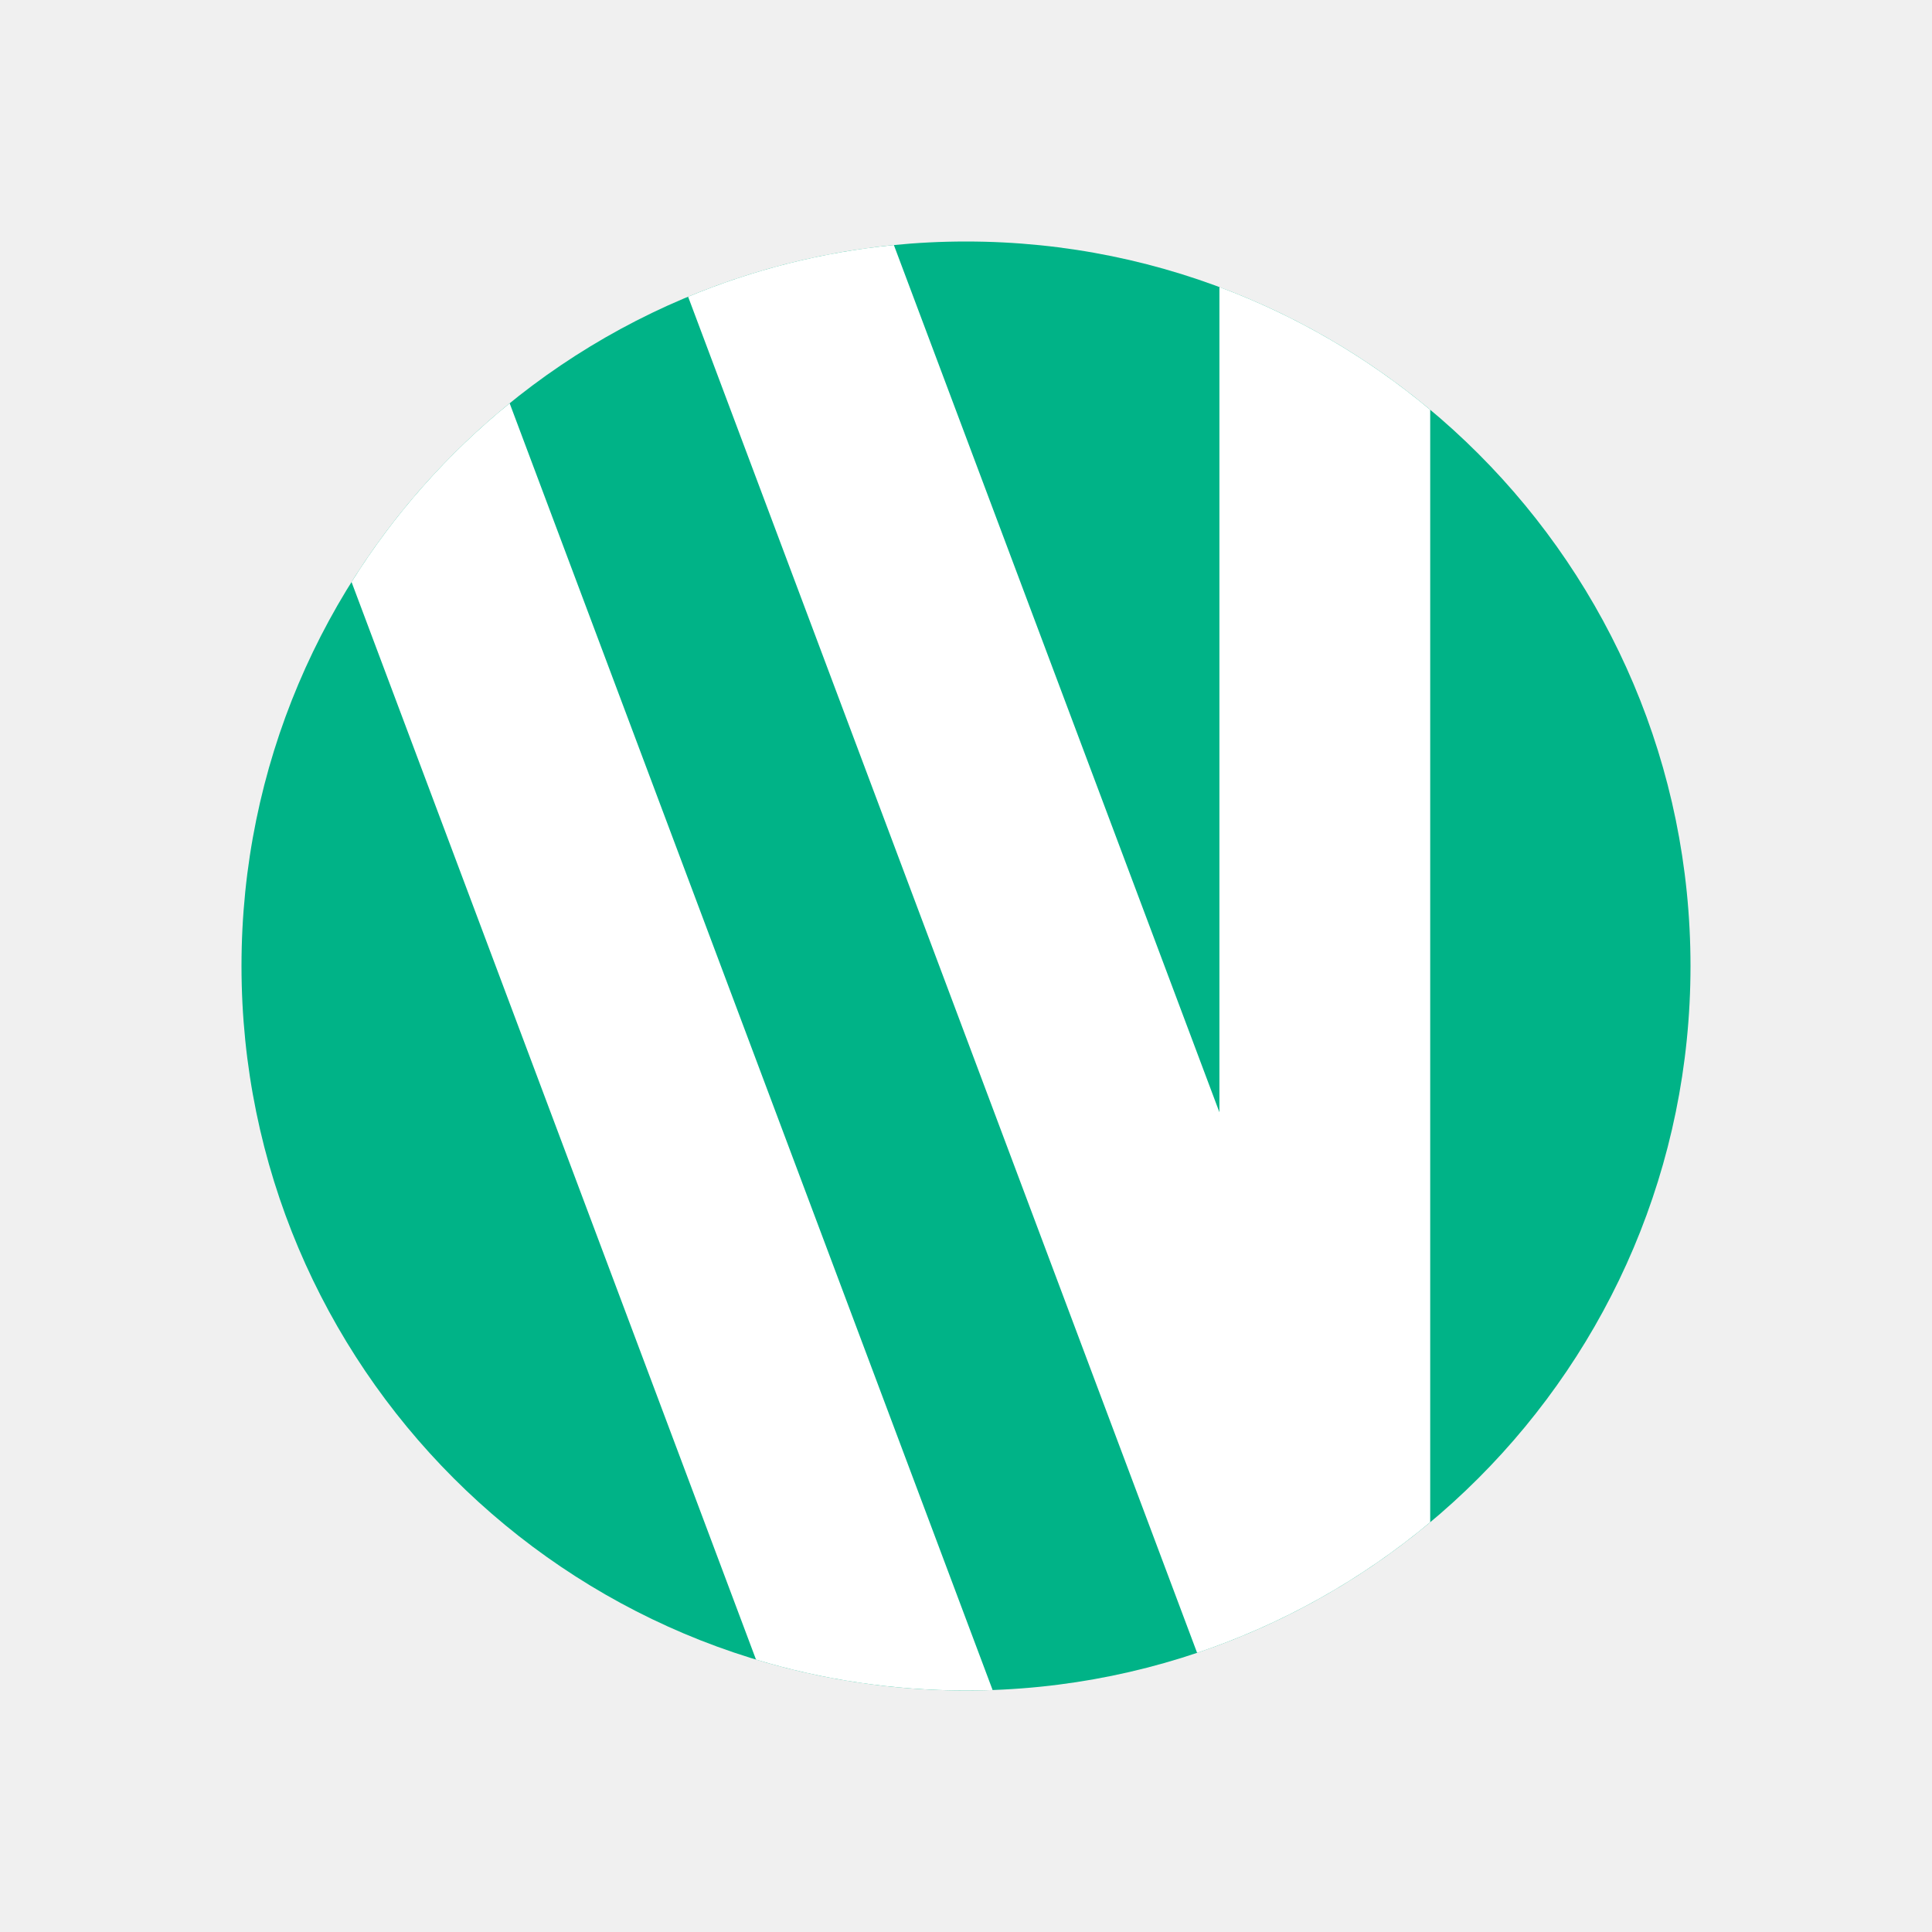
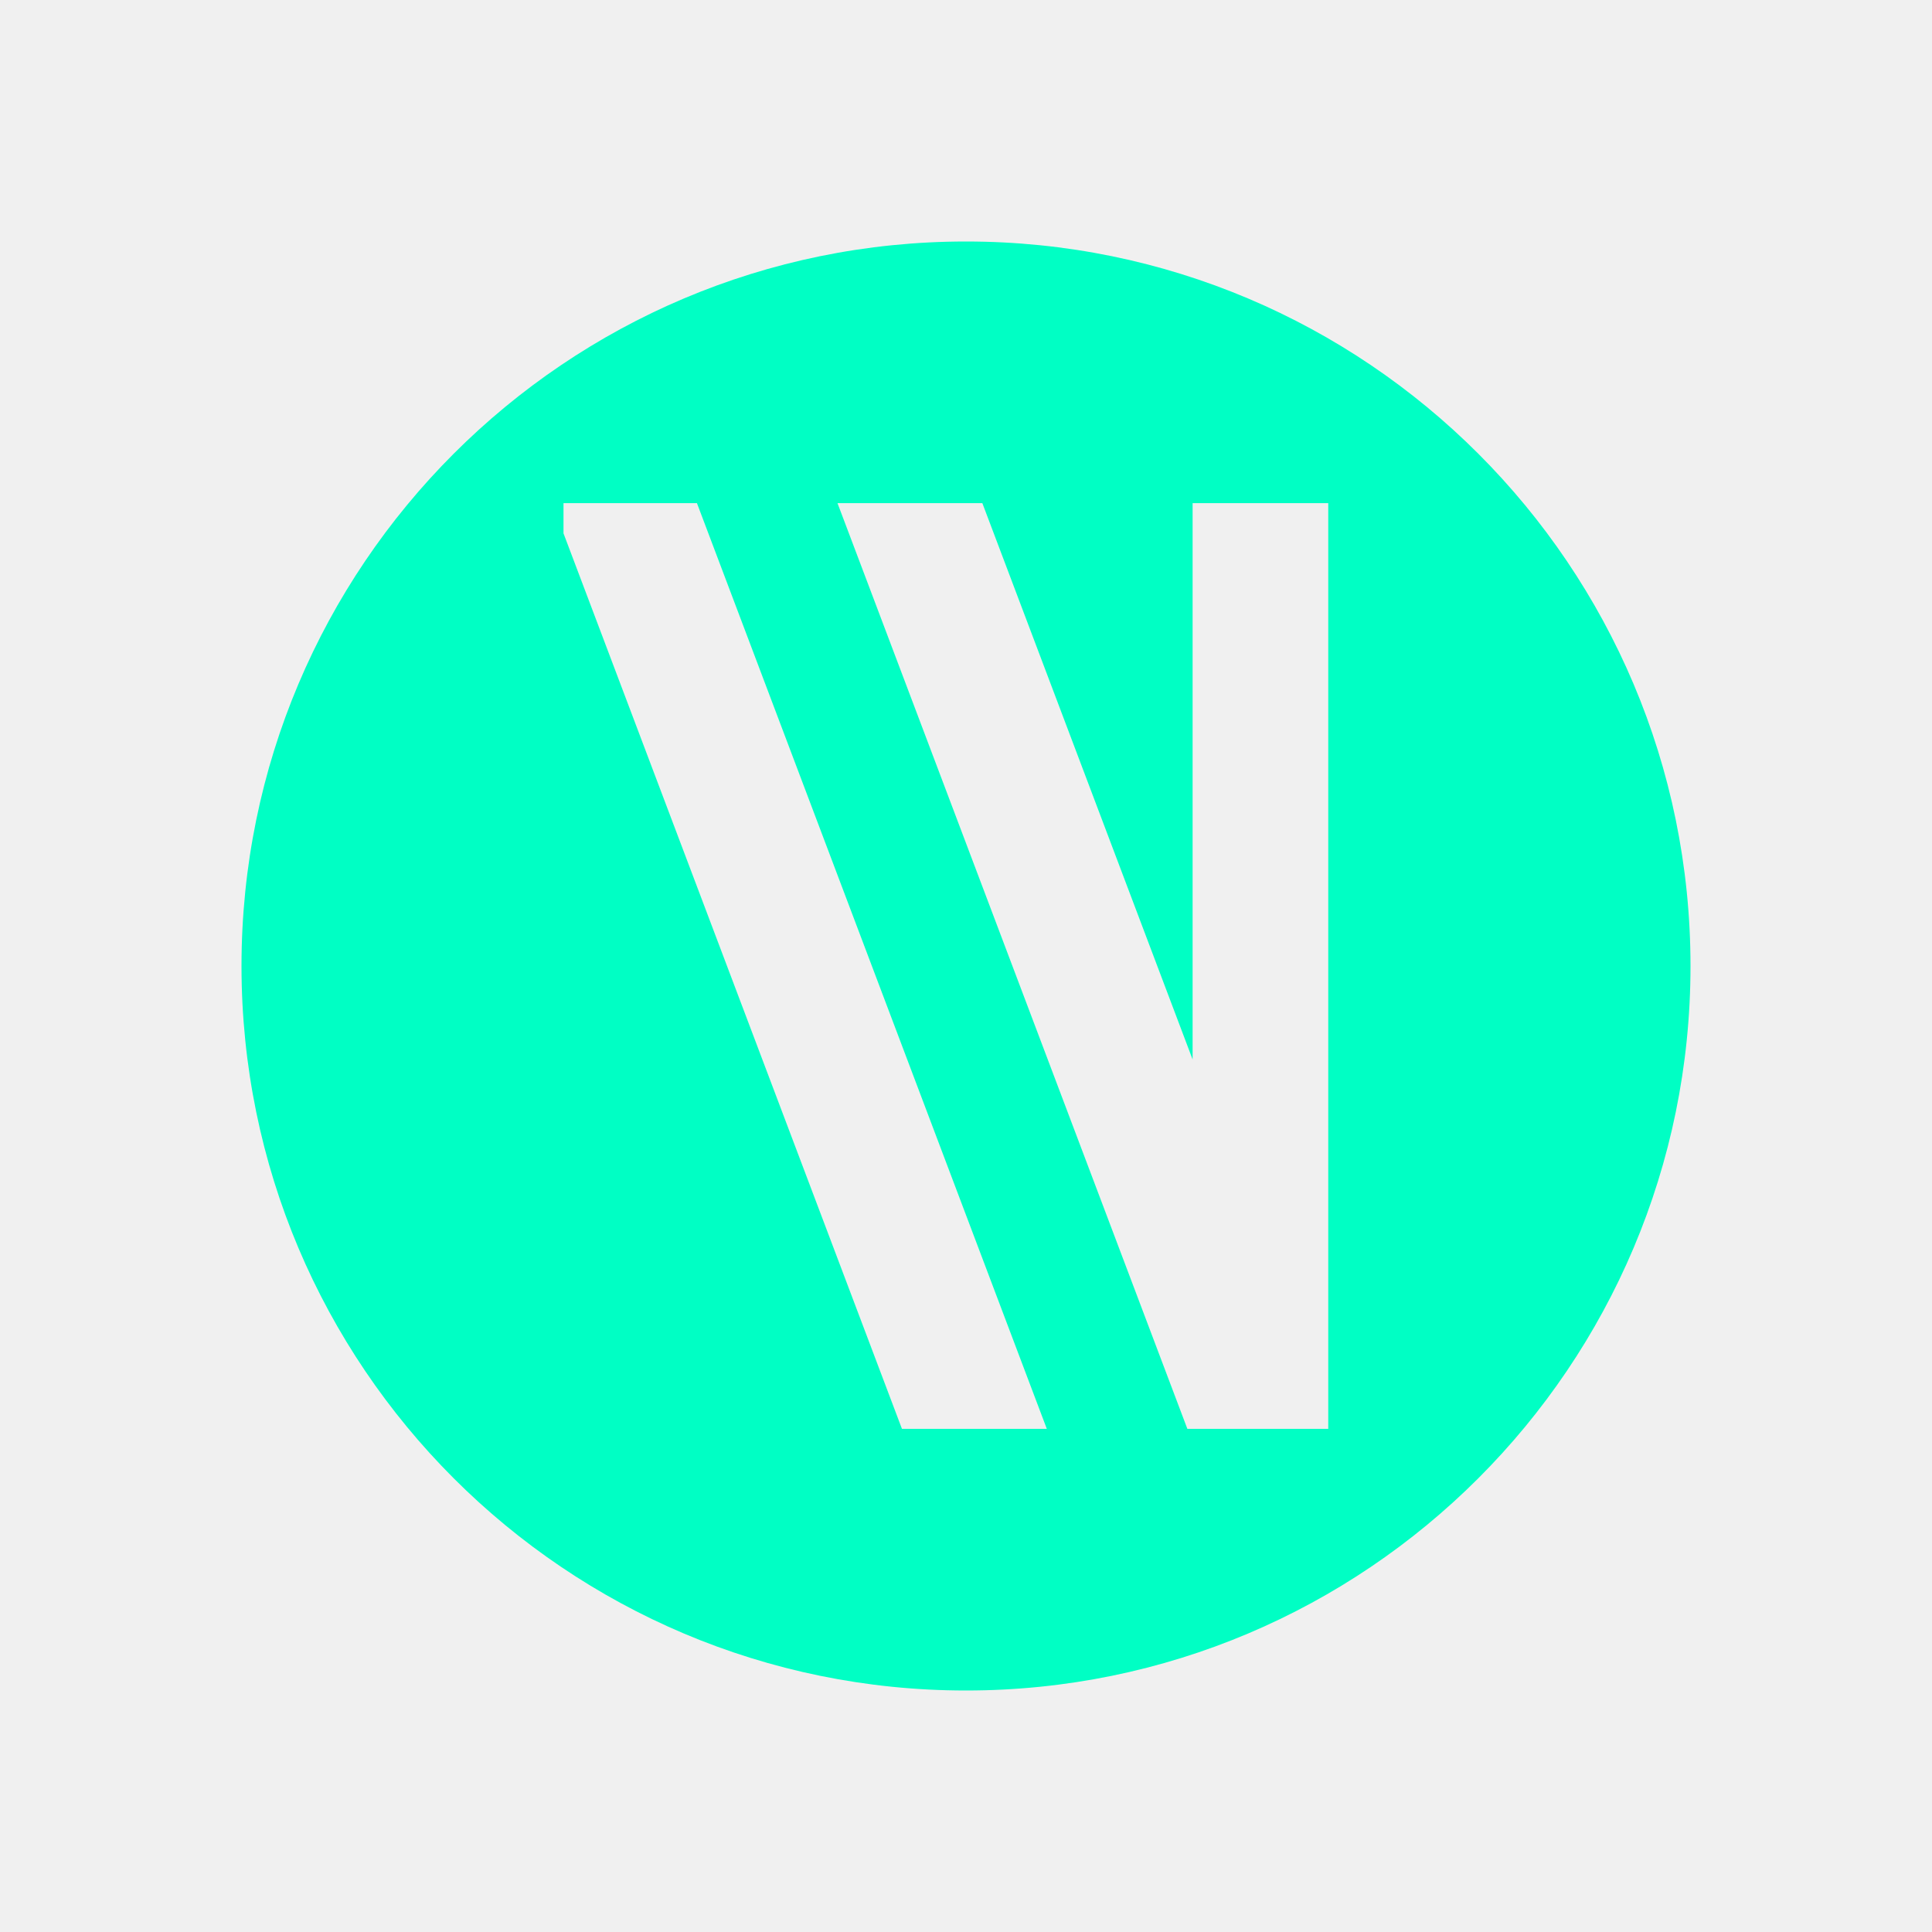
<svg xmlns="http://www.w3.org/2000/svg" width="48" height="48" viewBox="0 0 48 48" fill="none">
-   <circle cx="24" cy="24" r="18" fill="#00B387" />
-   <path d="M24 42C24.221 42 24.442 41.996 24.661 41.988L12.662 10.019C11.121 11.27 9.791 12.77 8.734 14.459L18.783 41.232C20.434 41.731 22.186 42 24 42Z" fill="white" />
-   <path d="M17.096 7.372L29.742 41.065C31.88 40.345 33.839 39.236 35.533 37.82V10.18C33.986 8.887 32.219 7.85 30.296 7.131V27.634L22.208 6.088C20.414 6.265 18.696 6.706 17.096 7.372Z" fill="white" />
+   <path fill-rule="evenodd" clip-rule="evenodd" d="M24 42C33.941 42 42 33.941 42 24C42 14.059 33.941 6 24 6C14.059 6 6 14.059 6 24C6 33.941 14.059 42 24 42ZM14 12.5H17.315L26.008 35.5H22.409L14 13.251V12.5ZM29.63 12.5H33V35.5H29.5L20.807 12.5H24.406L29.63 26.322V12.5Z" fill="#00FFC4" />
</svg>
